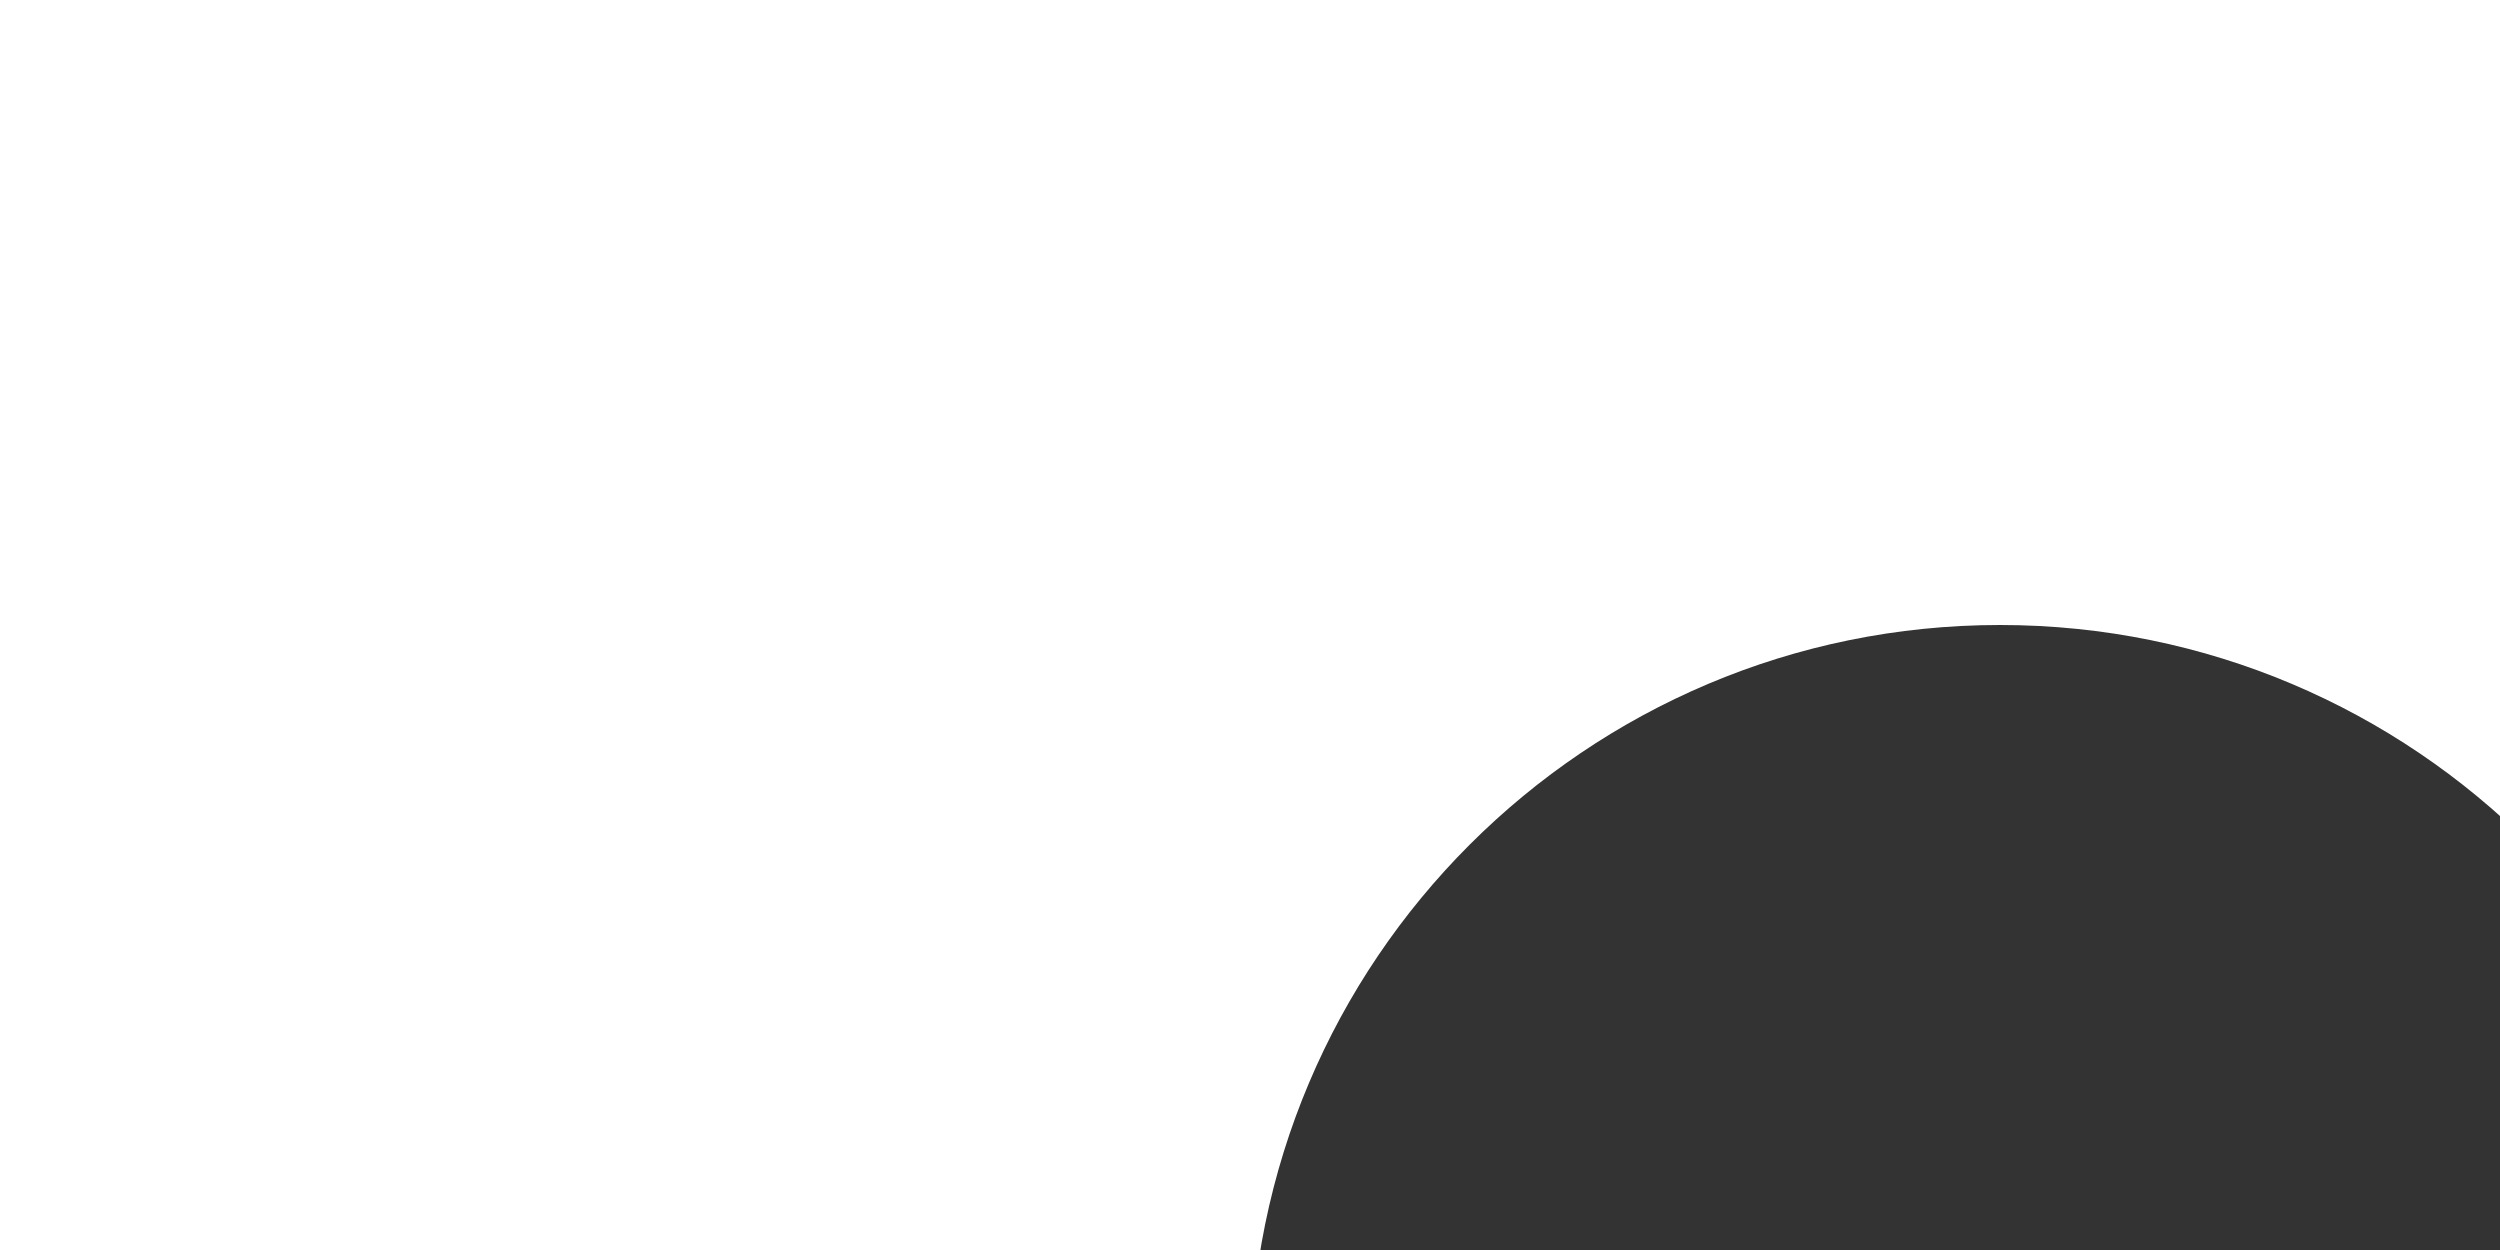
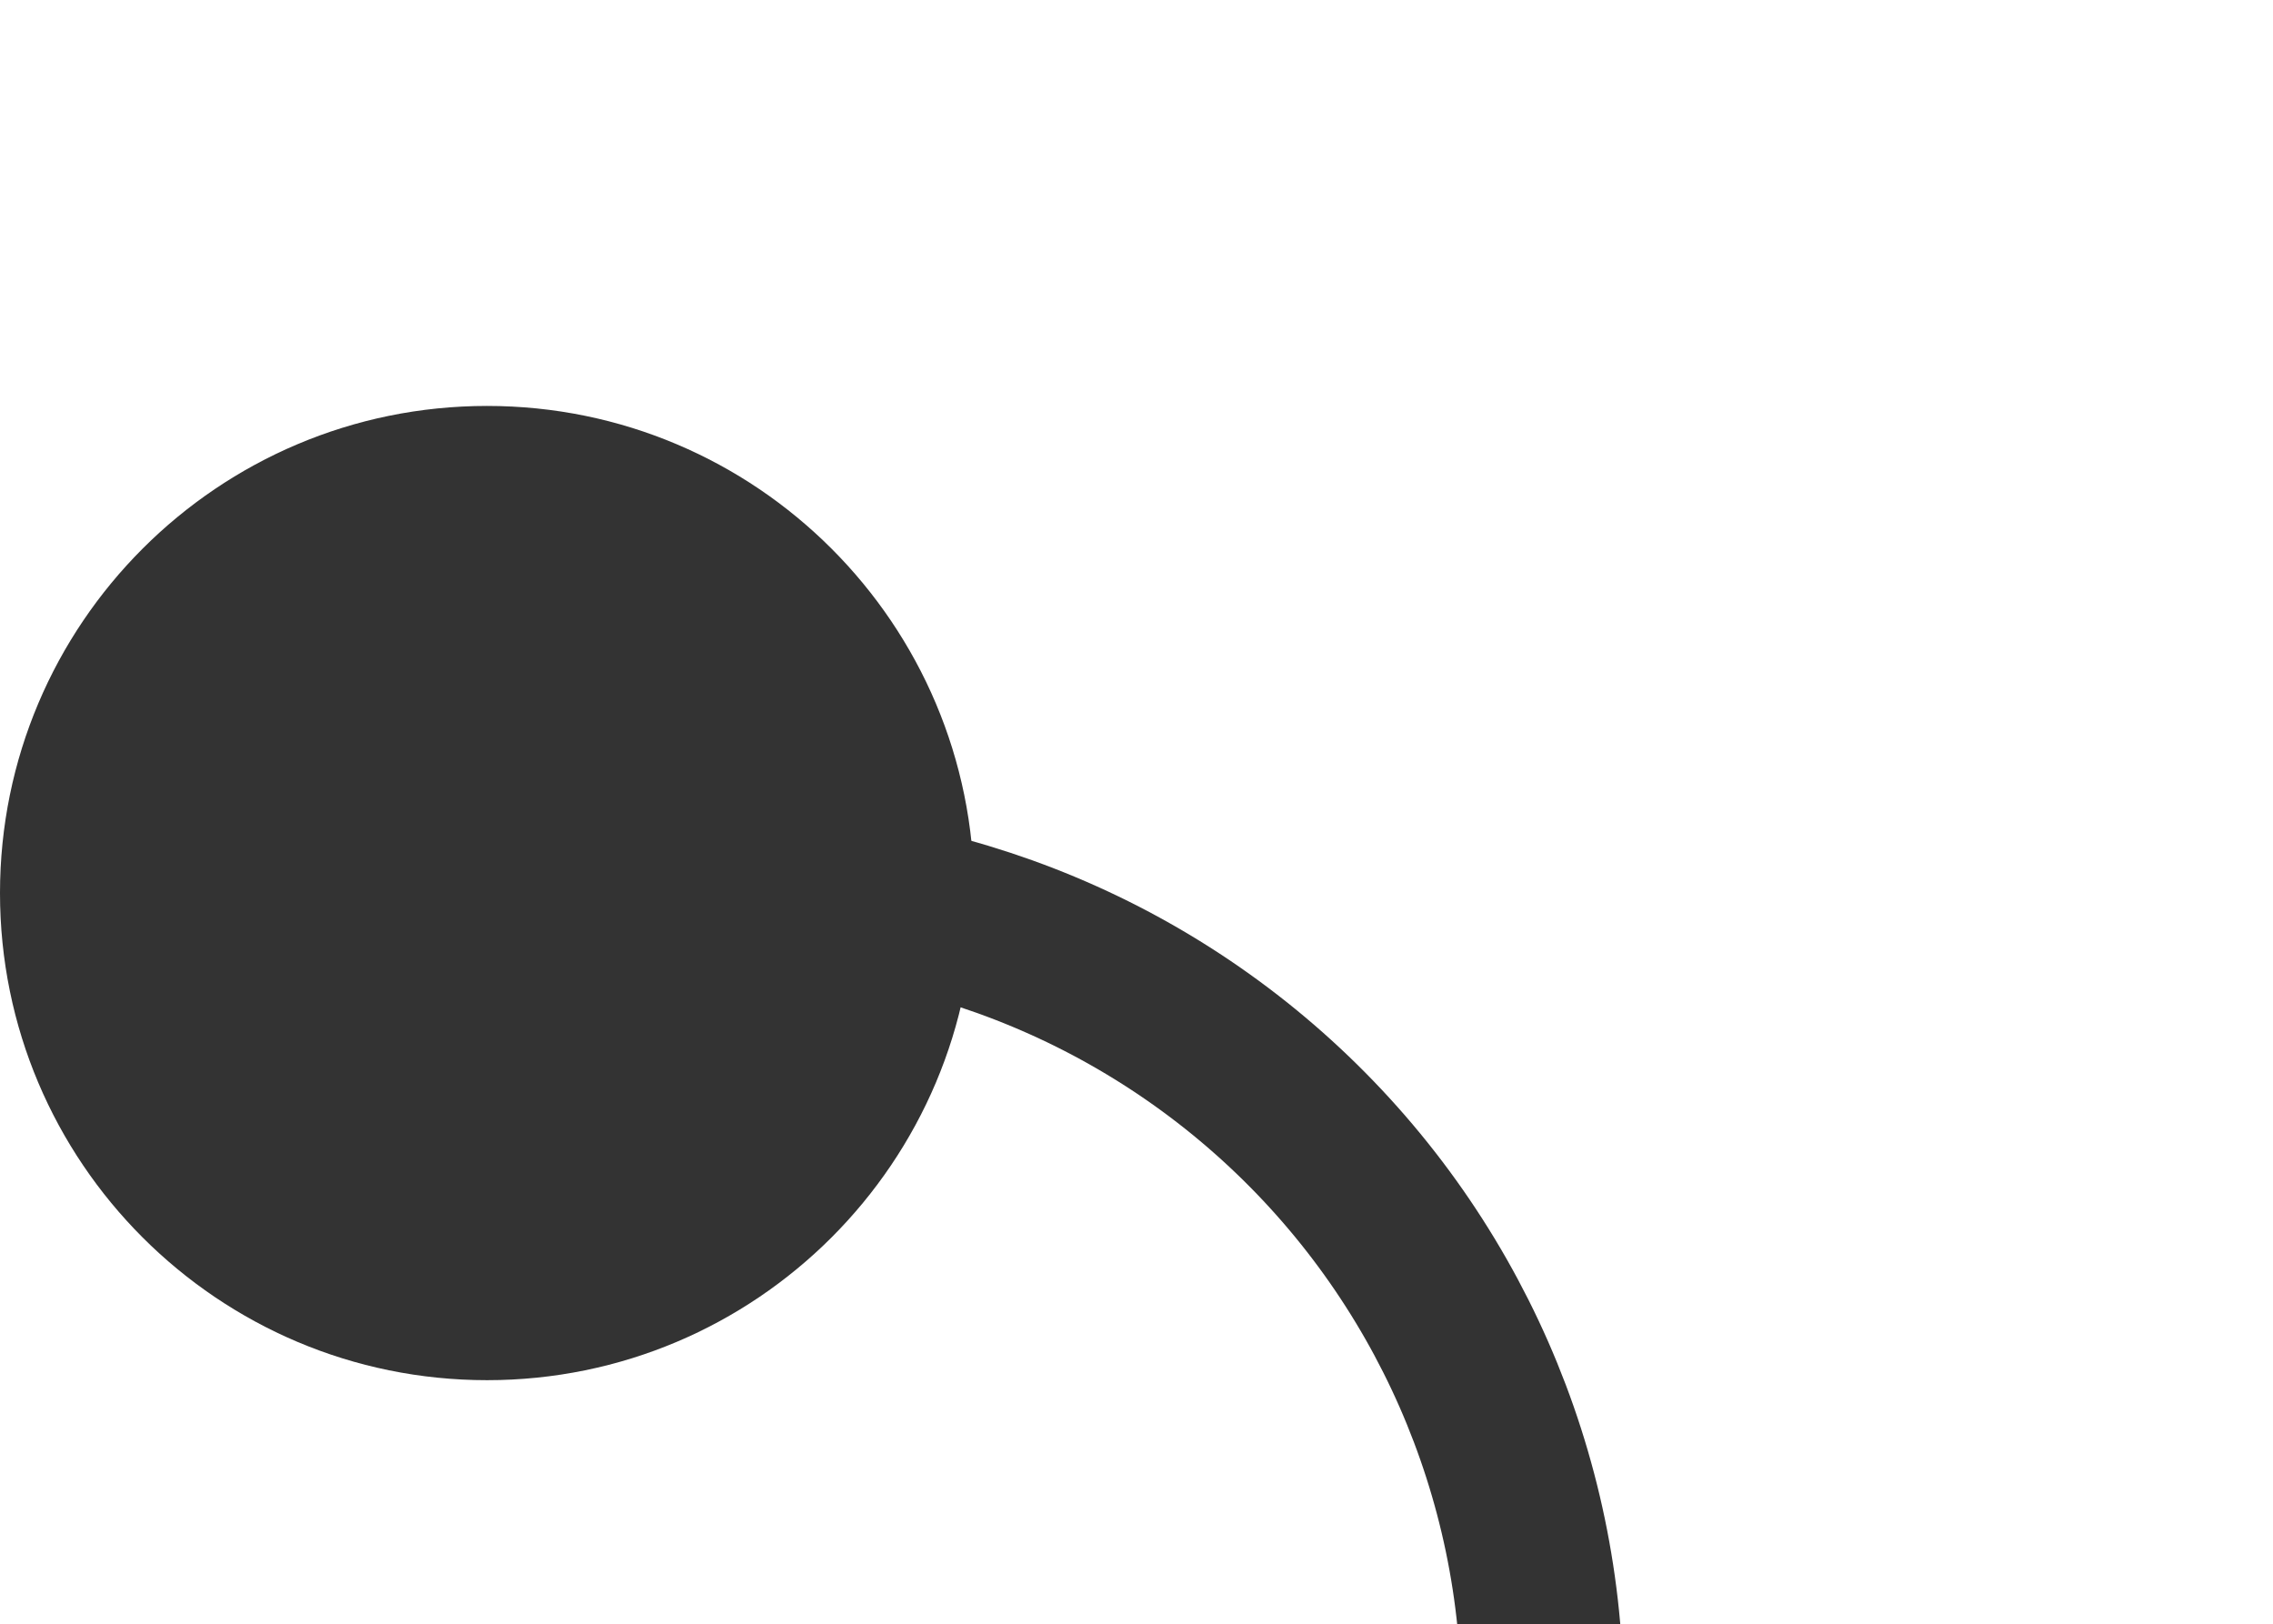
- <svg xmlns="http://www.w3.org/2000/svg" version="1.1" width="10px" height="5px" preserveAspectRatio="xMinYMid meet" viewBox="1418 76  10 3">
-   <path d="M 1424 80.5  L 1452 80.5  A 5 5 0 0 0 1457.5 75.5 L 1457.5 16  A 5 5 0 0 1 1462.5 11.5 L 1492 11.5  " stroke-width="1" stroke="#333333" fill="none" />
-   <path d="M 1426 77.5  A 3 3 0 0 0 1423 80.5 A 3 3 0 0 0 1426 83.5 A 3 3 0 0 0 1429 80.5 A 3 3 0 0 0 1426 77.5 Z " fill-rule="nonzero" fill="#333333" stroke="none" />
+ <svg xmlns="http://www.w3.org/2000/svg" version="1.1" width="14px" height="10px" preserveAspectRatio="xMinYMid meet" viewBox="2136 1457  14 8">
+   <path d="M 2137 1461.5  L 2140 1461.5  A 5 5 0 0 1 2145.5 1466.5 L 2145.5 1471.5  A 4.5 4.5 0 0 0 2150 1476.5 L 2154 1476.5  " stroke-width="1" stroke="#333333" fill="none" />
+   <path d="M 2139 1458.5  A 3 3 0 0 0 2136 1461.5 A 3 3 0 0 0 2139 1464.5 A 3 3 0 0 0 2142 1461.5 A 3 3 0 0 0 2139 1458.5 Z " fill-rule="nonzero" fill="#333333" stroke="none" />
</svg>
